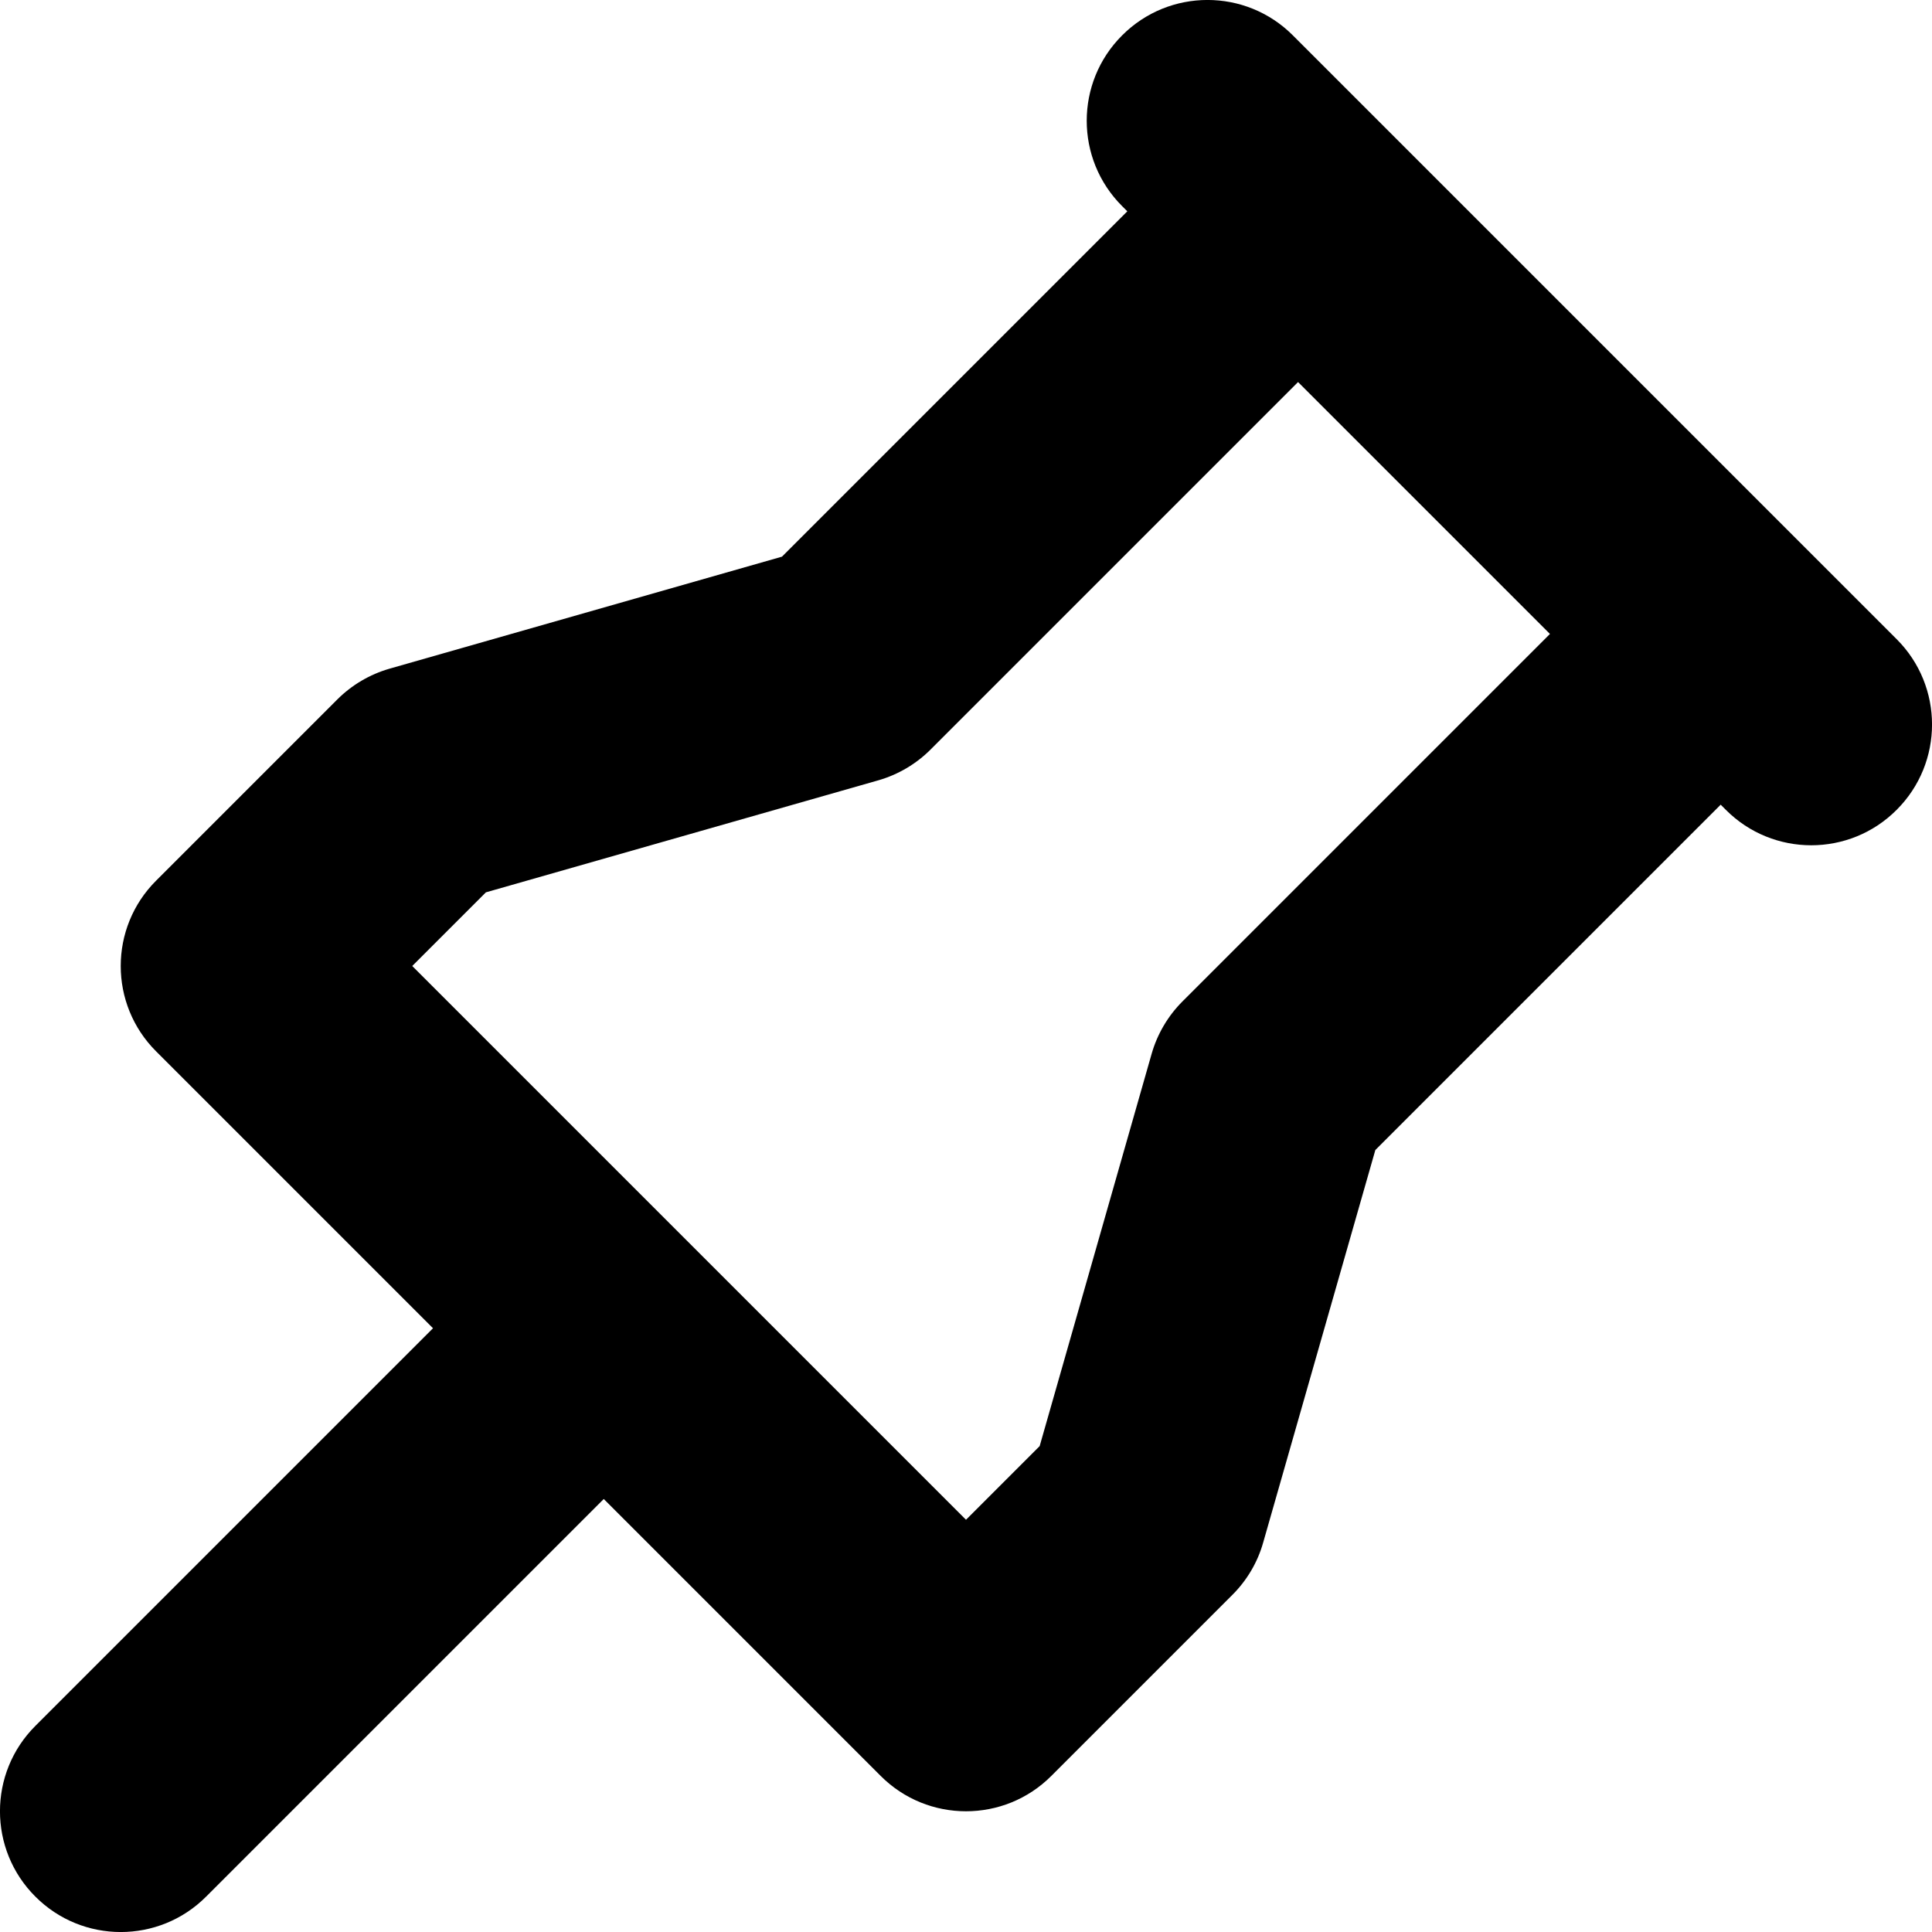
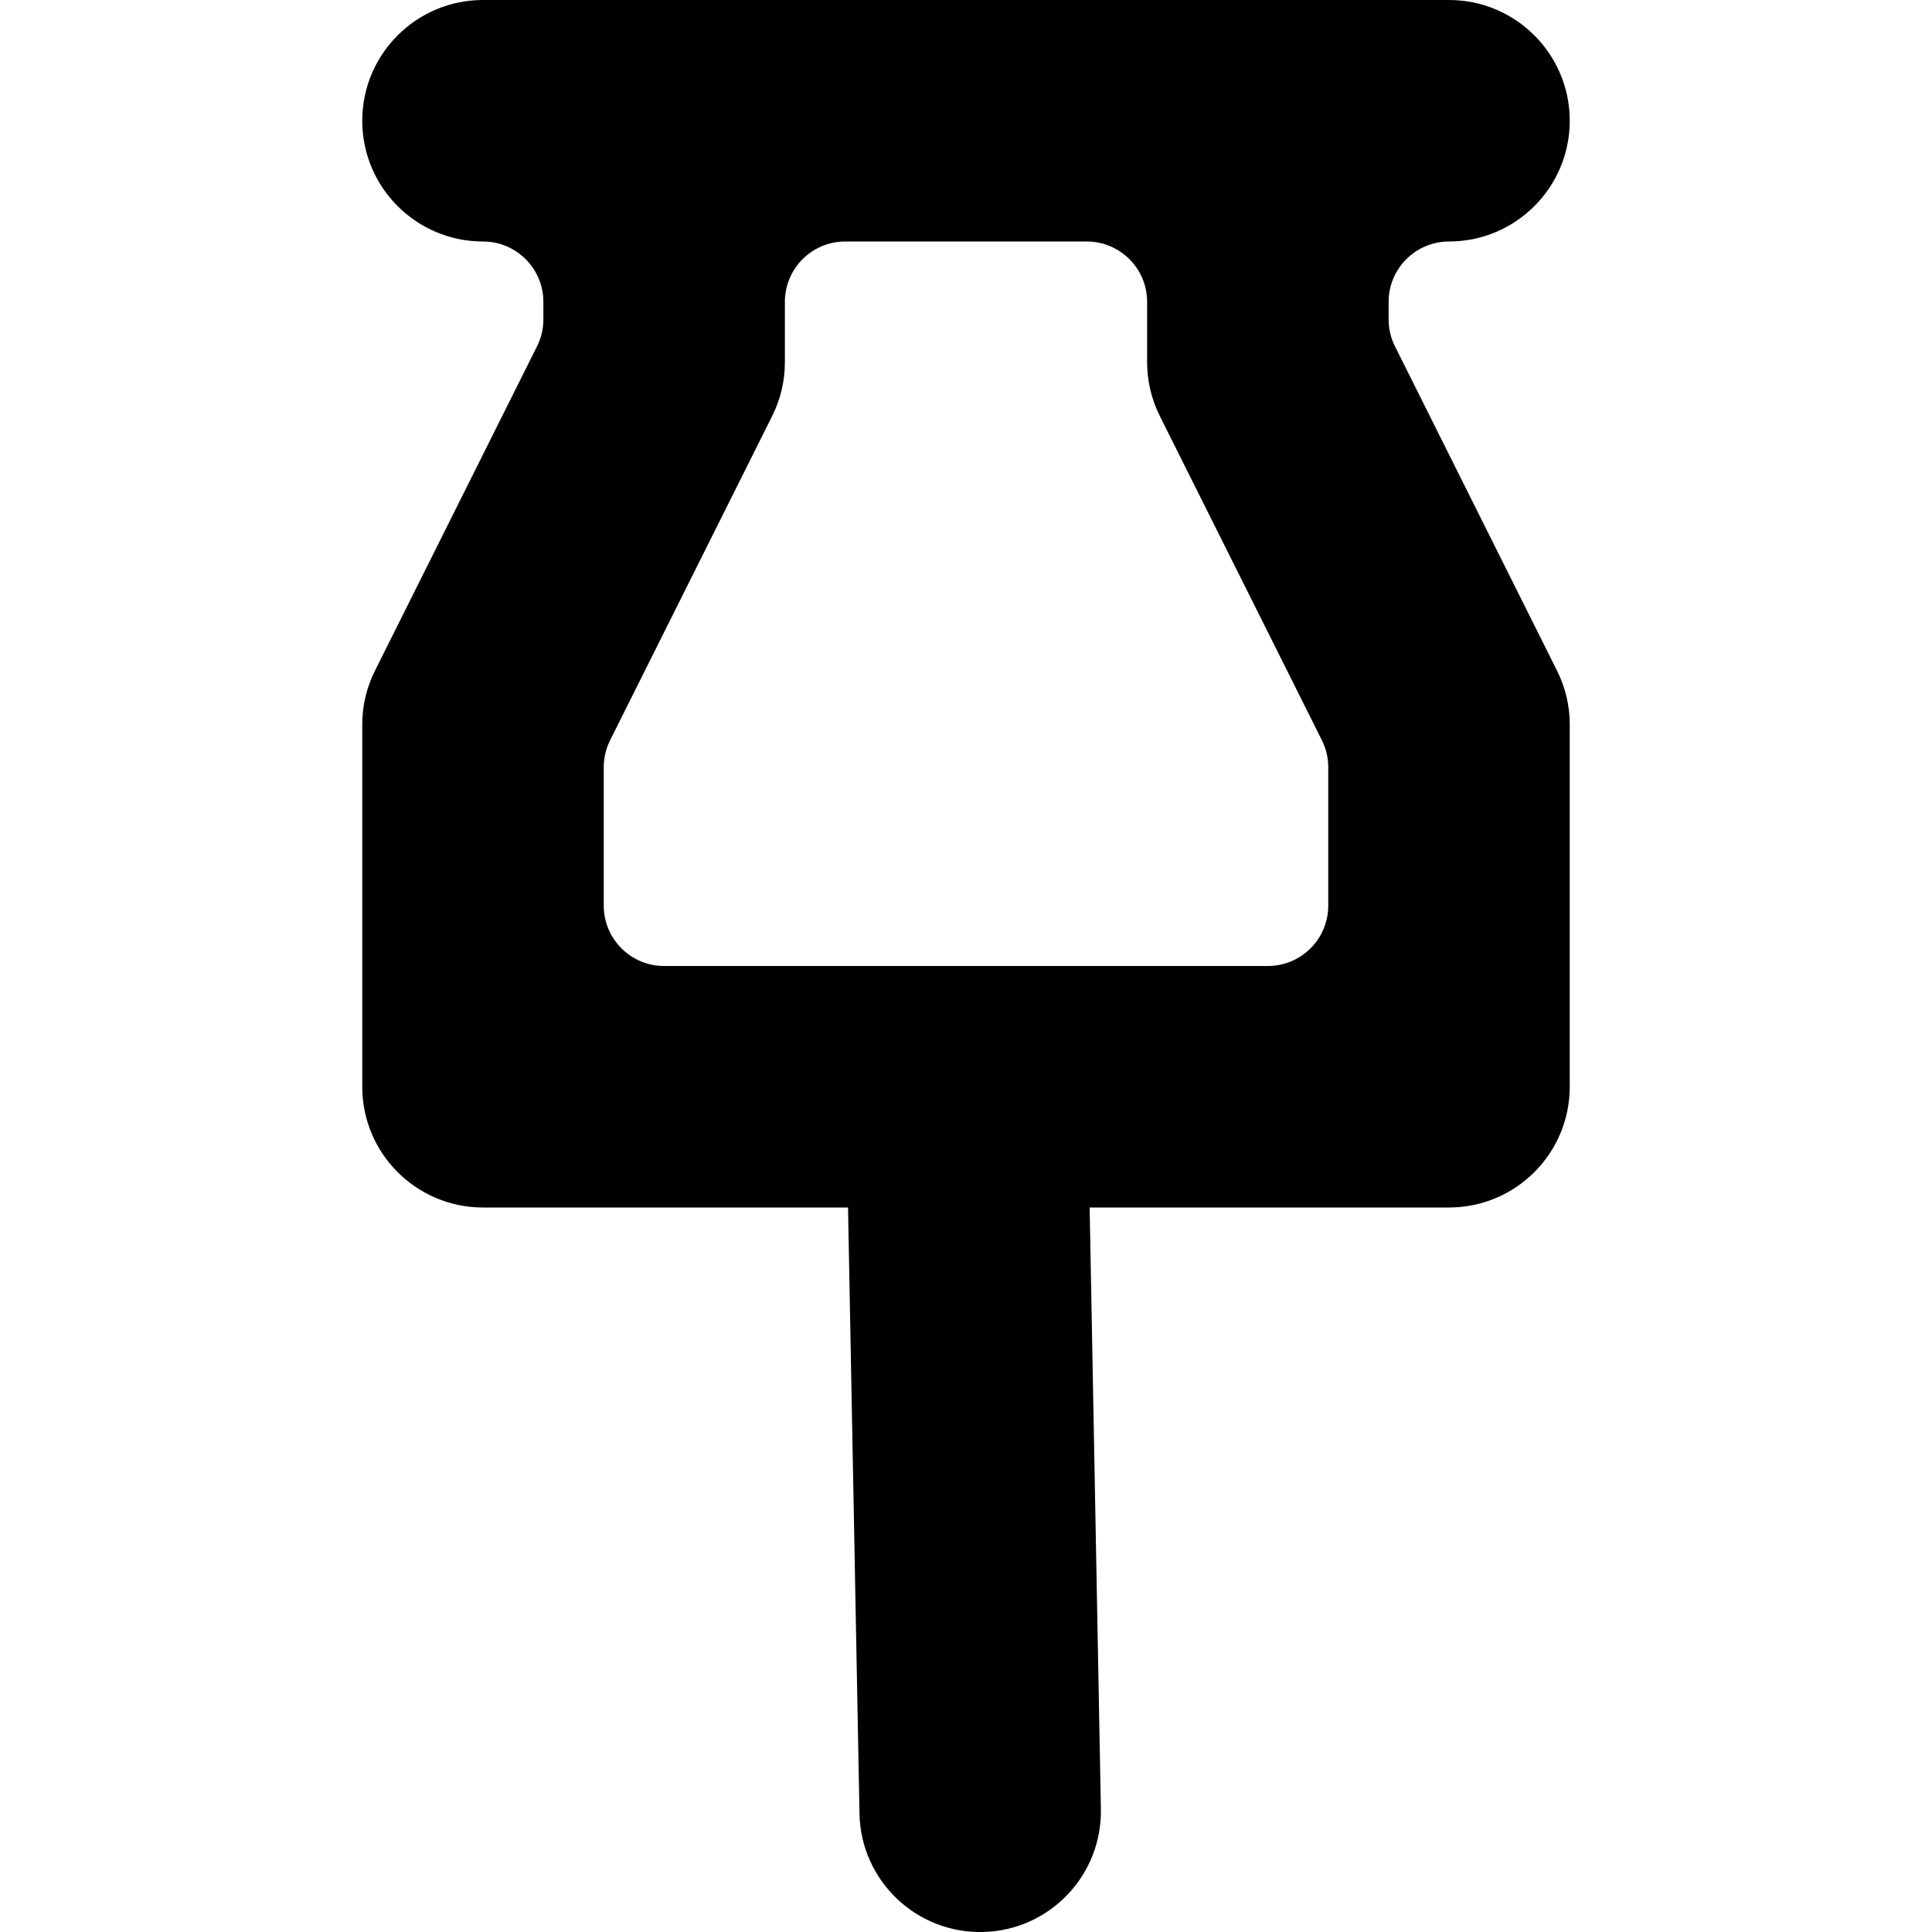
<svg xmlns="http://www.w3.org/2000/svg" width="16" height="16" viewBox="0 0 16 16" aria-hidden="true" focusable="false">
  <g fill-rule="evenodd">
    <rect fill="none" x="0" y="0" width="16" height="16" />
-     <path fill-rule="evenodd" clip-rule="evenodd" d="M9.293 0.293C9.683 -0.098 10.317 -0.098 10.707 0.293L15.707 5.293C16.098 5.683 16.098 6.317 15.707 6.707C15.317 7.098 14.683 7.098 14.293 6.707L14.25 6.664L11.39 9.524L10.461 12.775C10.415 12.938 10.327 13.087 10.207 13.207L8.707 14.707C8.317 15.098 7.683 15.098 7.293 14.707L5 12.414L1.707 15.707C1.317 16.098 0.683 16.098 0.293 15.707C-0.098 15.317 -0.098 14.683 0.293 14.293L3.586 11L1.293 8.707C0.902 8.317 0.902 7.683 1.293 7.293L2.793 5.793C2.913 5.673 3.062 5.585 3.225 5.538L6.476 4.61L9.336 1.75L9.293 1.707C8.902 1.317 8.902 0.683 9.293 0.293ZM10.75 3.164L7.707 6.207C7.587 6.327 7.438 6.415 7.275 6.462L4.024 7.39L3.414 8L8 12.586L8.61 11.976L9.538 8.725C9.585 8.562 9.673 8.413 9.793 8.293L12.836 5.25L10.75 3.164Z" fill="currentColor" />
+     <path fill-rule="evenodd" clip-rule="evenodd" d="M3 1C3 0.448 3.448 0 4 0H12C12.552 0 13 0.448 13 1C13 1.552 12.552 2 12 2C11.724 2 11.5 2.224 11.5 2.5V2.646C11.5 2.724 11.518 2.8 11.553 2.869L12.894 5.553C12.964 5.692 13 5.845 13 6V9C13 9.552 12.552 10 12 10H9.024L9.117 14.976C9.13 15.529 8.693 15.987 8.141 16C7.589 16.013 7.131 15.576 7.118 15.024L7.023 10H4C3.448 10 3 9.552 3 9V6C3 5.845 3.036 5.692 3.106 5.553L4.447 2.869C4.482 2.8 4.5 2.724 4.5 2.646V2.5C4.5 2.224 4.276 2 4 2C3.448 2 3 1.552 3 1ZM7 2C6.724 2 6.5 2.224 6.5 2.5V3C6.5 3.155 6.464 3.308 6.394 3.447L5.053 6.13C5.018 6.2 5 6.276 5 6.354V7.5C5 7.776 5.224 8 5.5 8H10.5C10.776 8 11 7.776 11 7.5V6.354C11 6.276 10.982 6.2 10.947 6.13L9.606 3.447C9.536 3.308 9.5 3.155 9.5 3V2.5C9.5 2.224 9.276 2 9 2H7Z" fill="currentColor" />
  </g>
</svg>
